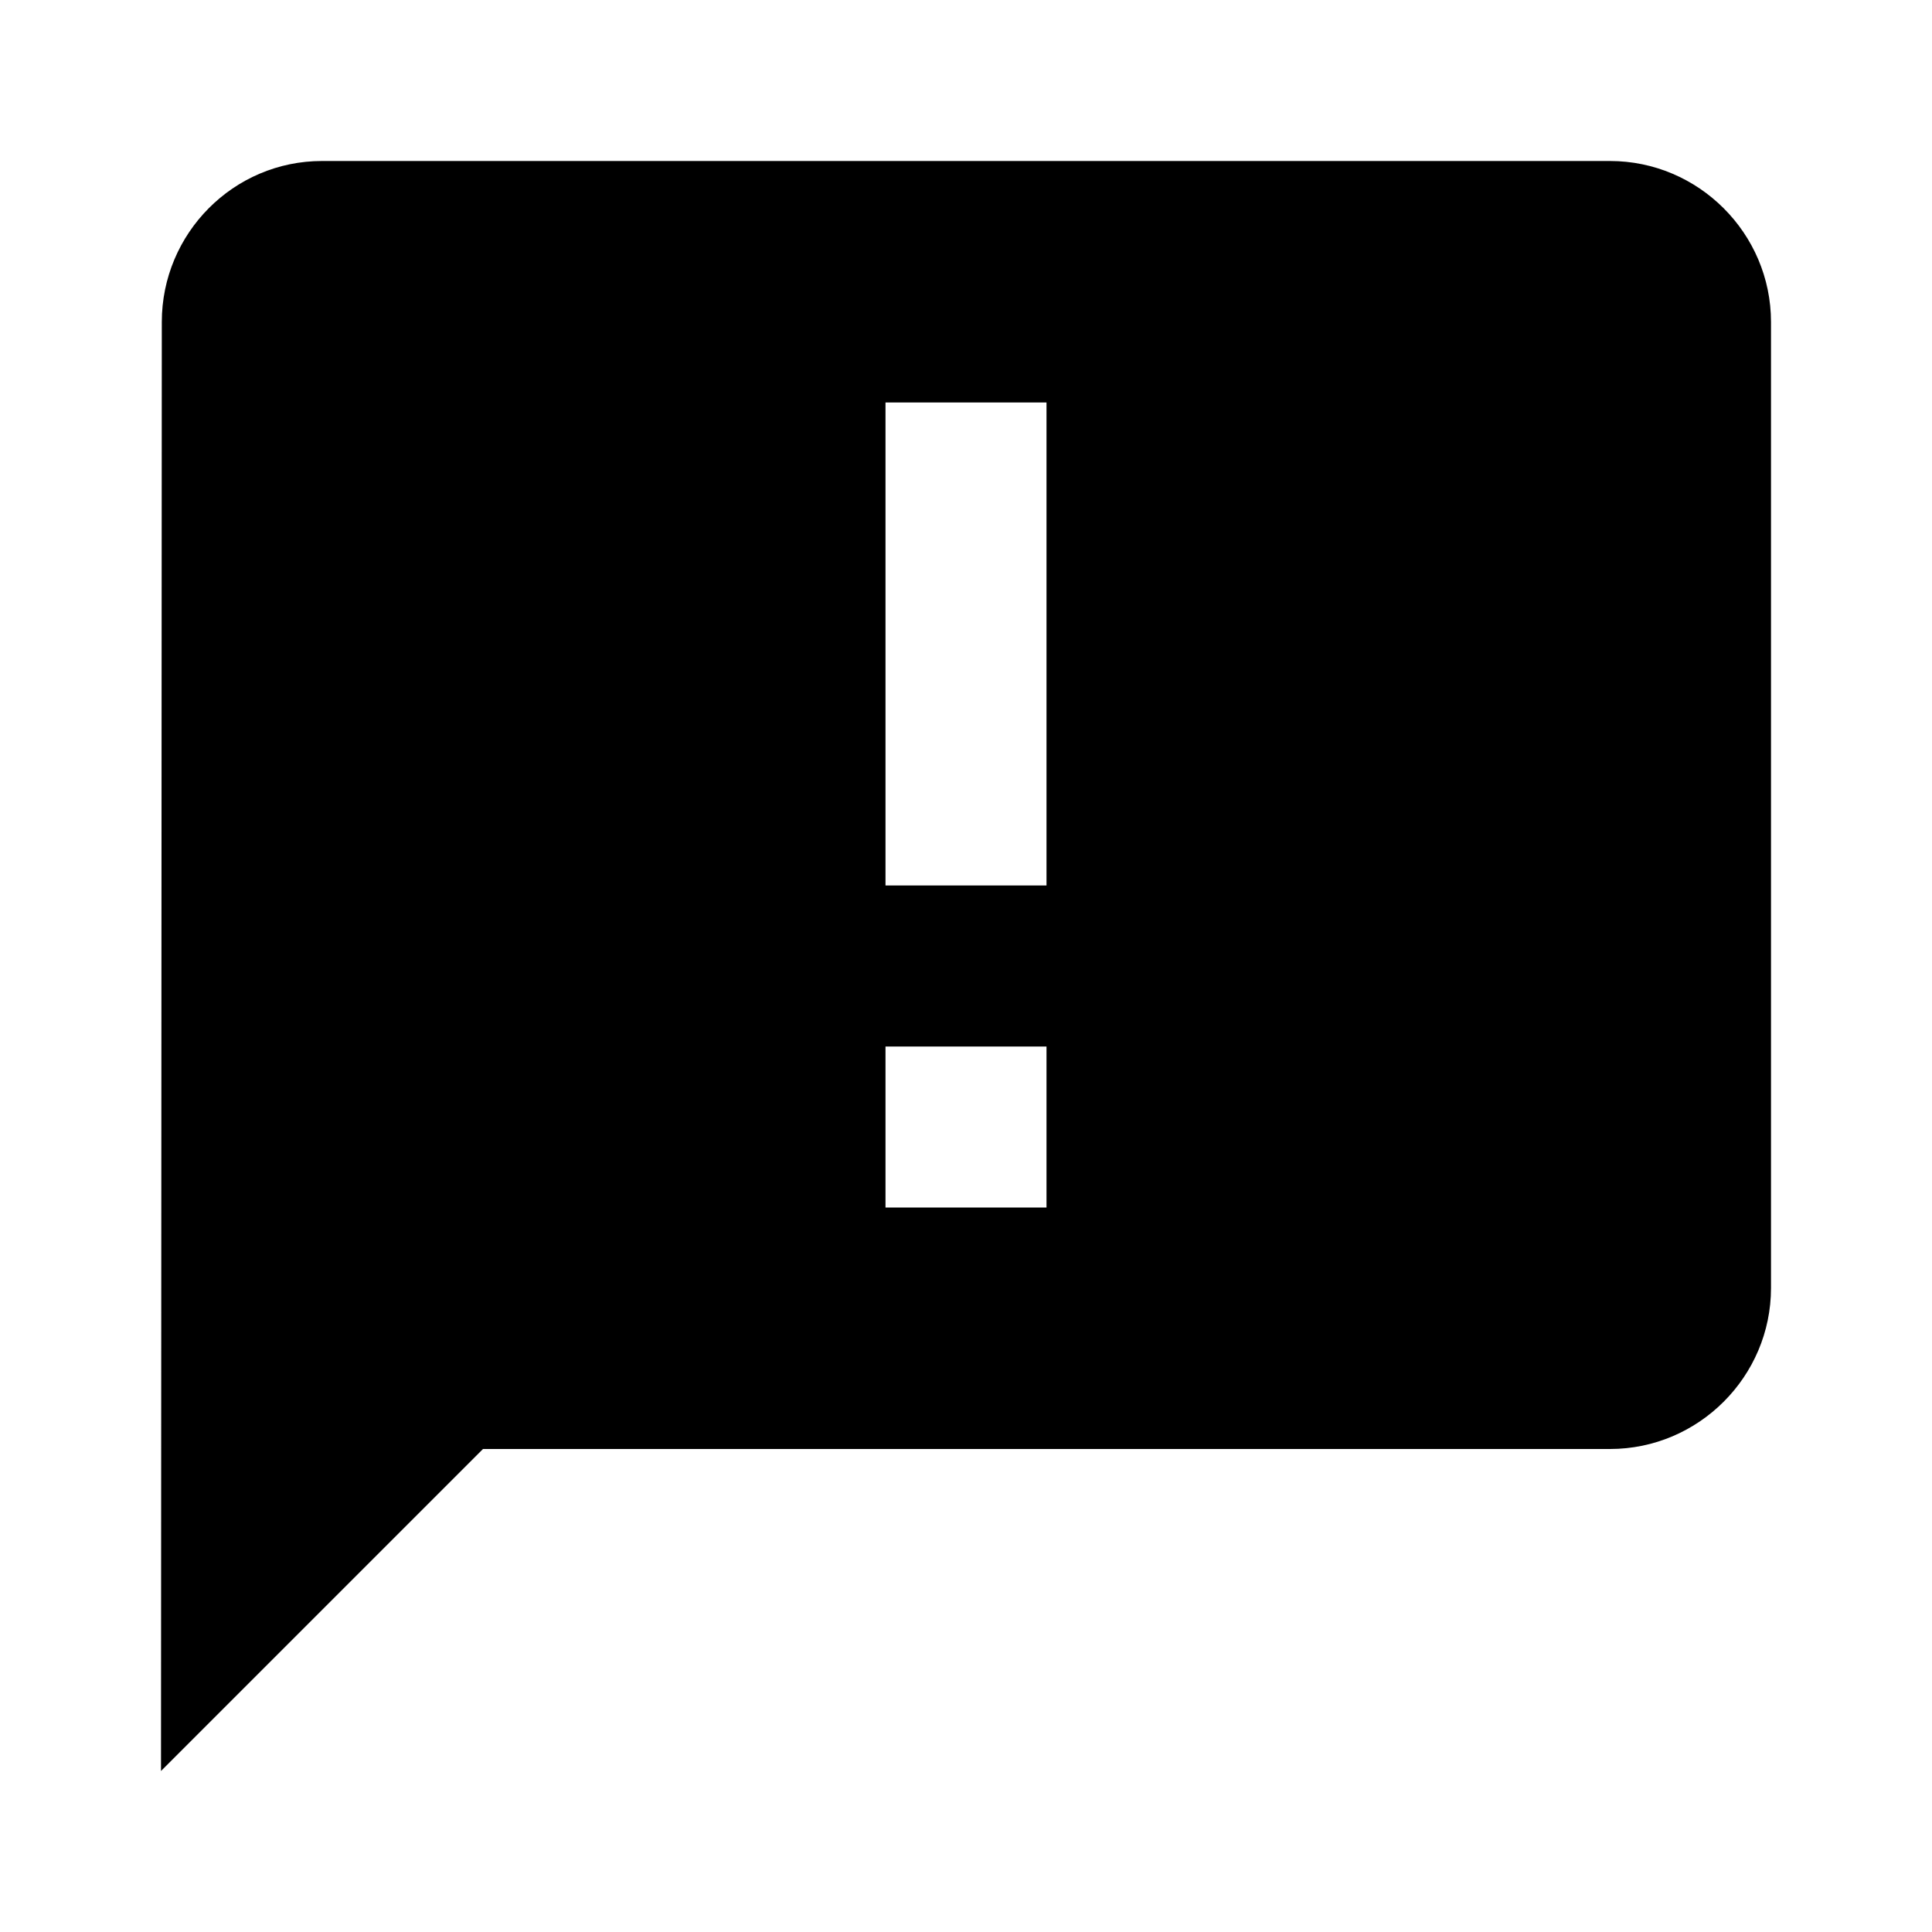
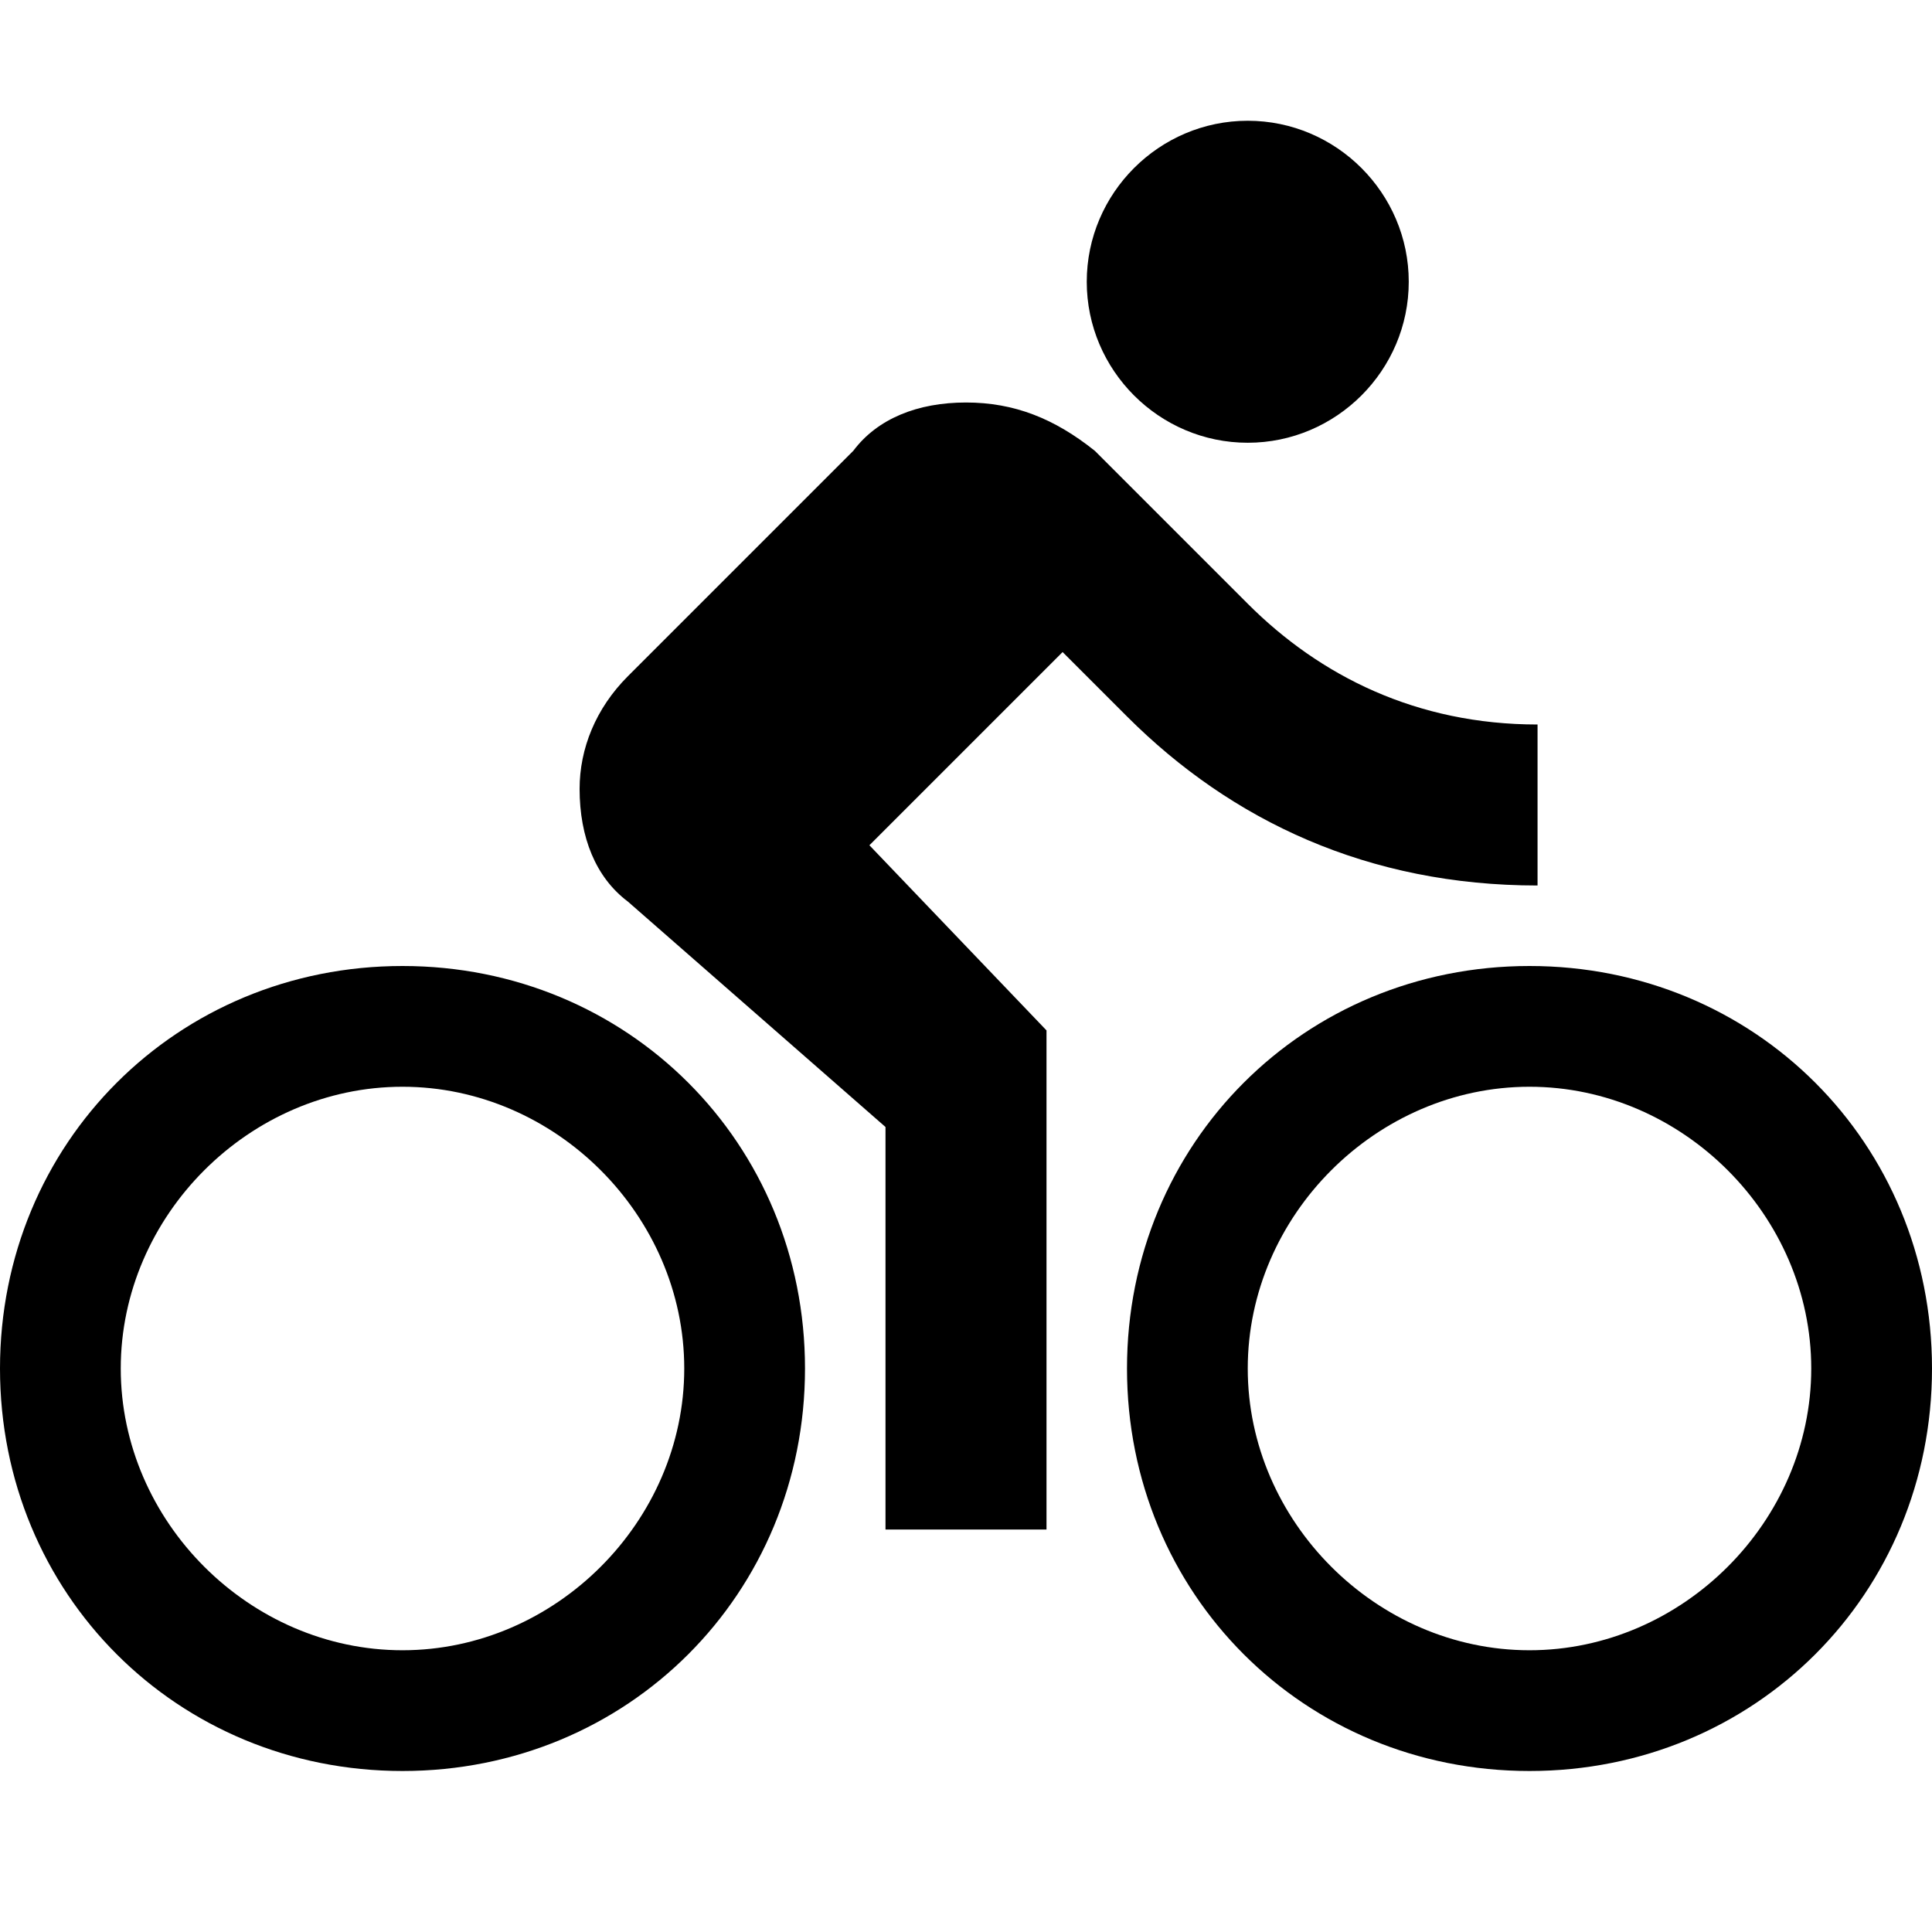
<svg xmlns="http://www.w3.org/2000/svg" fill="#000000" height="24" viewBox="0 0 24 24" width="24">
-   <path d="M20 2H4c-1.1 0-1.99.9-1.99 2L2 22l4-4h14c1.1 0 2-.9 2-2V4c0-1.1-.9-2-2-2zm-7 9h-2V5h2v6zm0 4h-2v-2h2v2z" />
  <path d="M0 0h24v24H0z" fill="none" />
+   <path d="M15.5 5.5c1.1 0 2-.9 2-2s-.9-2-2-2-2 .9-2 2 .9 2 2 2zM5 12c-2.8 0-5 2.2-5 5s2.2 5 5 5 5-2.2 5-5-2.2-5-5-5zm0 8.5c-1.9 0-3.5-1.6-3.5-3.5s1.6-3.5 3.5-3.5 3.5 1.6 3.5 3.5-1.6 3.5-3.5 3.5zm5.8-10l2.4-2.4.8.8c1.3 1.3 3 2.1 5.1 2.1V9c-1.5 0-2.7-.6-3.6-1.5l-1.9-1.9c-.5-.4-1-.6-1.6-.6s-1.1.2-1.4.6L7.8 8.4c-.4.4-.6.9-.6 1.4 0 .6.2 1.1.6 1.4L11 14v5h2v-6.2l-2.2-2.3zM19 12c-2.8 0-5 2.2-5 5s2.2 5 5 5 5-2.2 5-5-2.2-5-5-5zm0 8.5c-1.9 0-3.5-1.6-3.5-3.5s1.6-3.5 3.5-3.5 3.5 1.6 3.5 3.5-1.6 3.5-3.5 3.5z" />
</svg>
